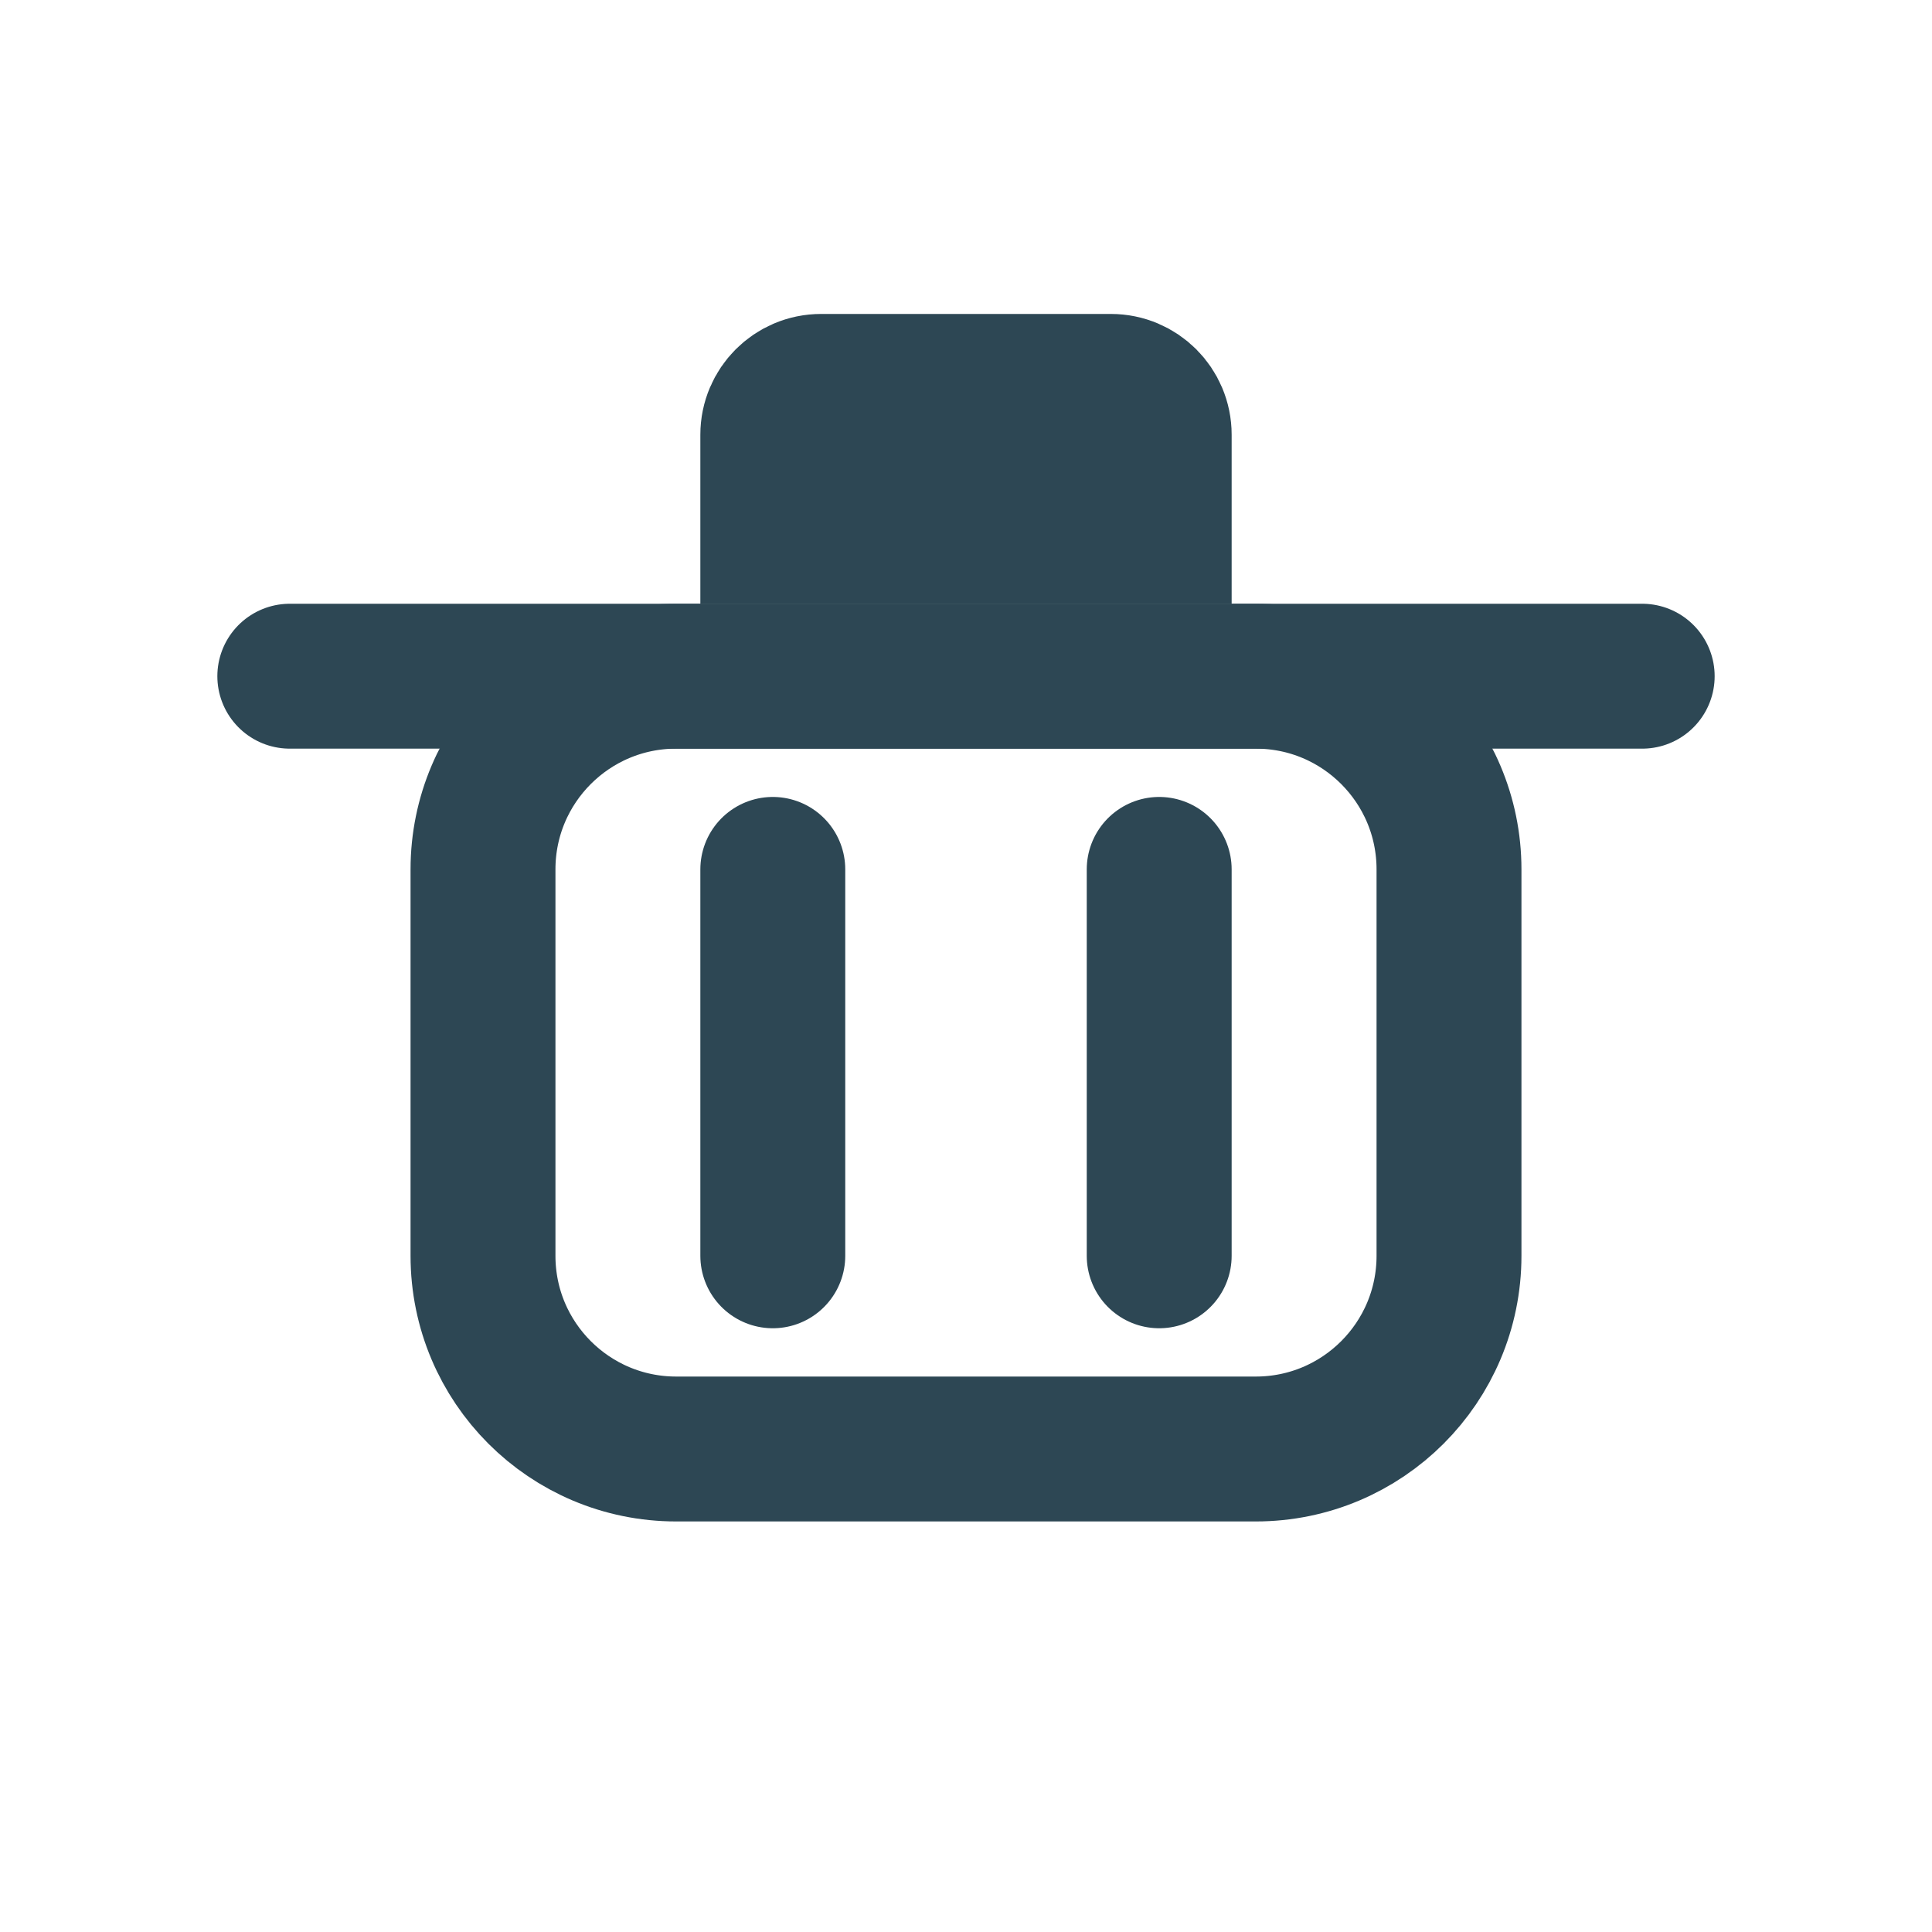
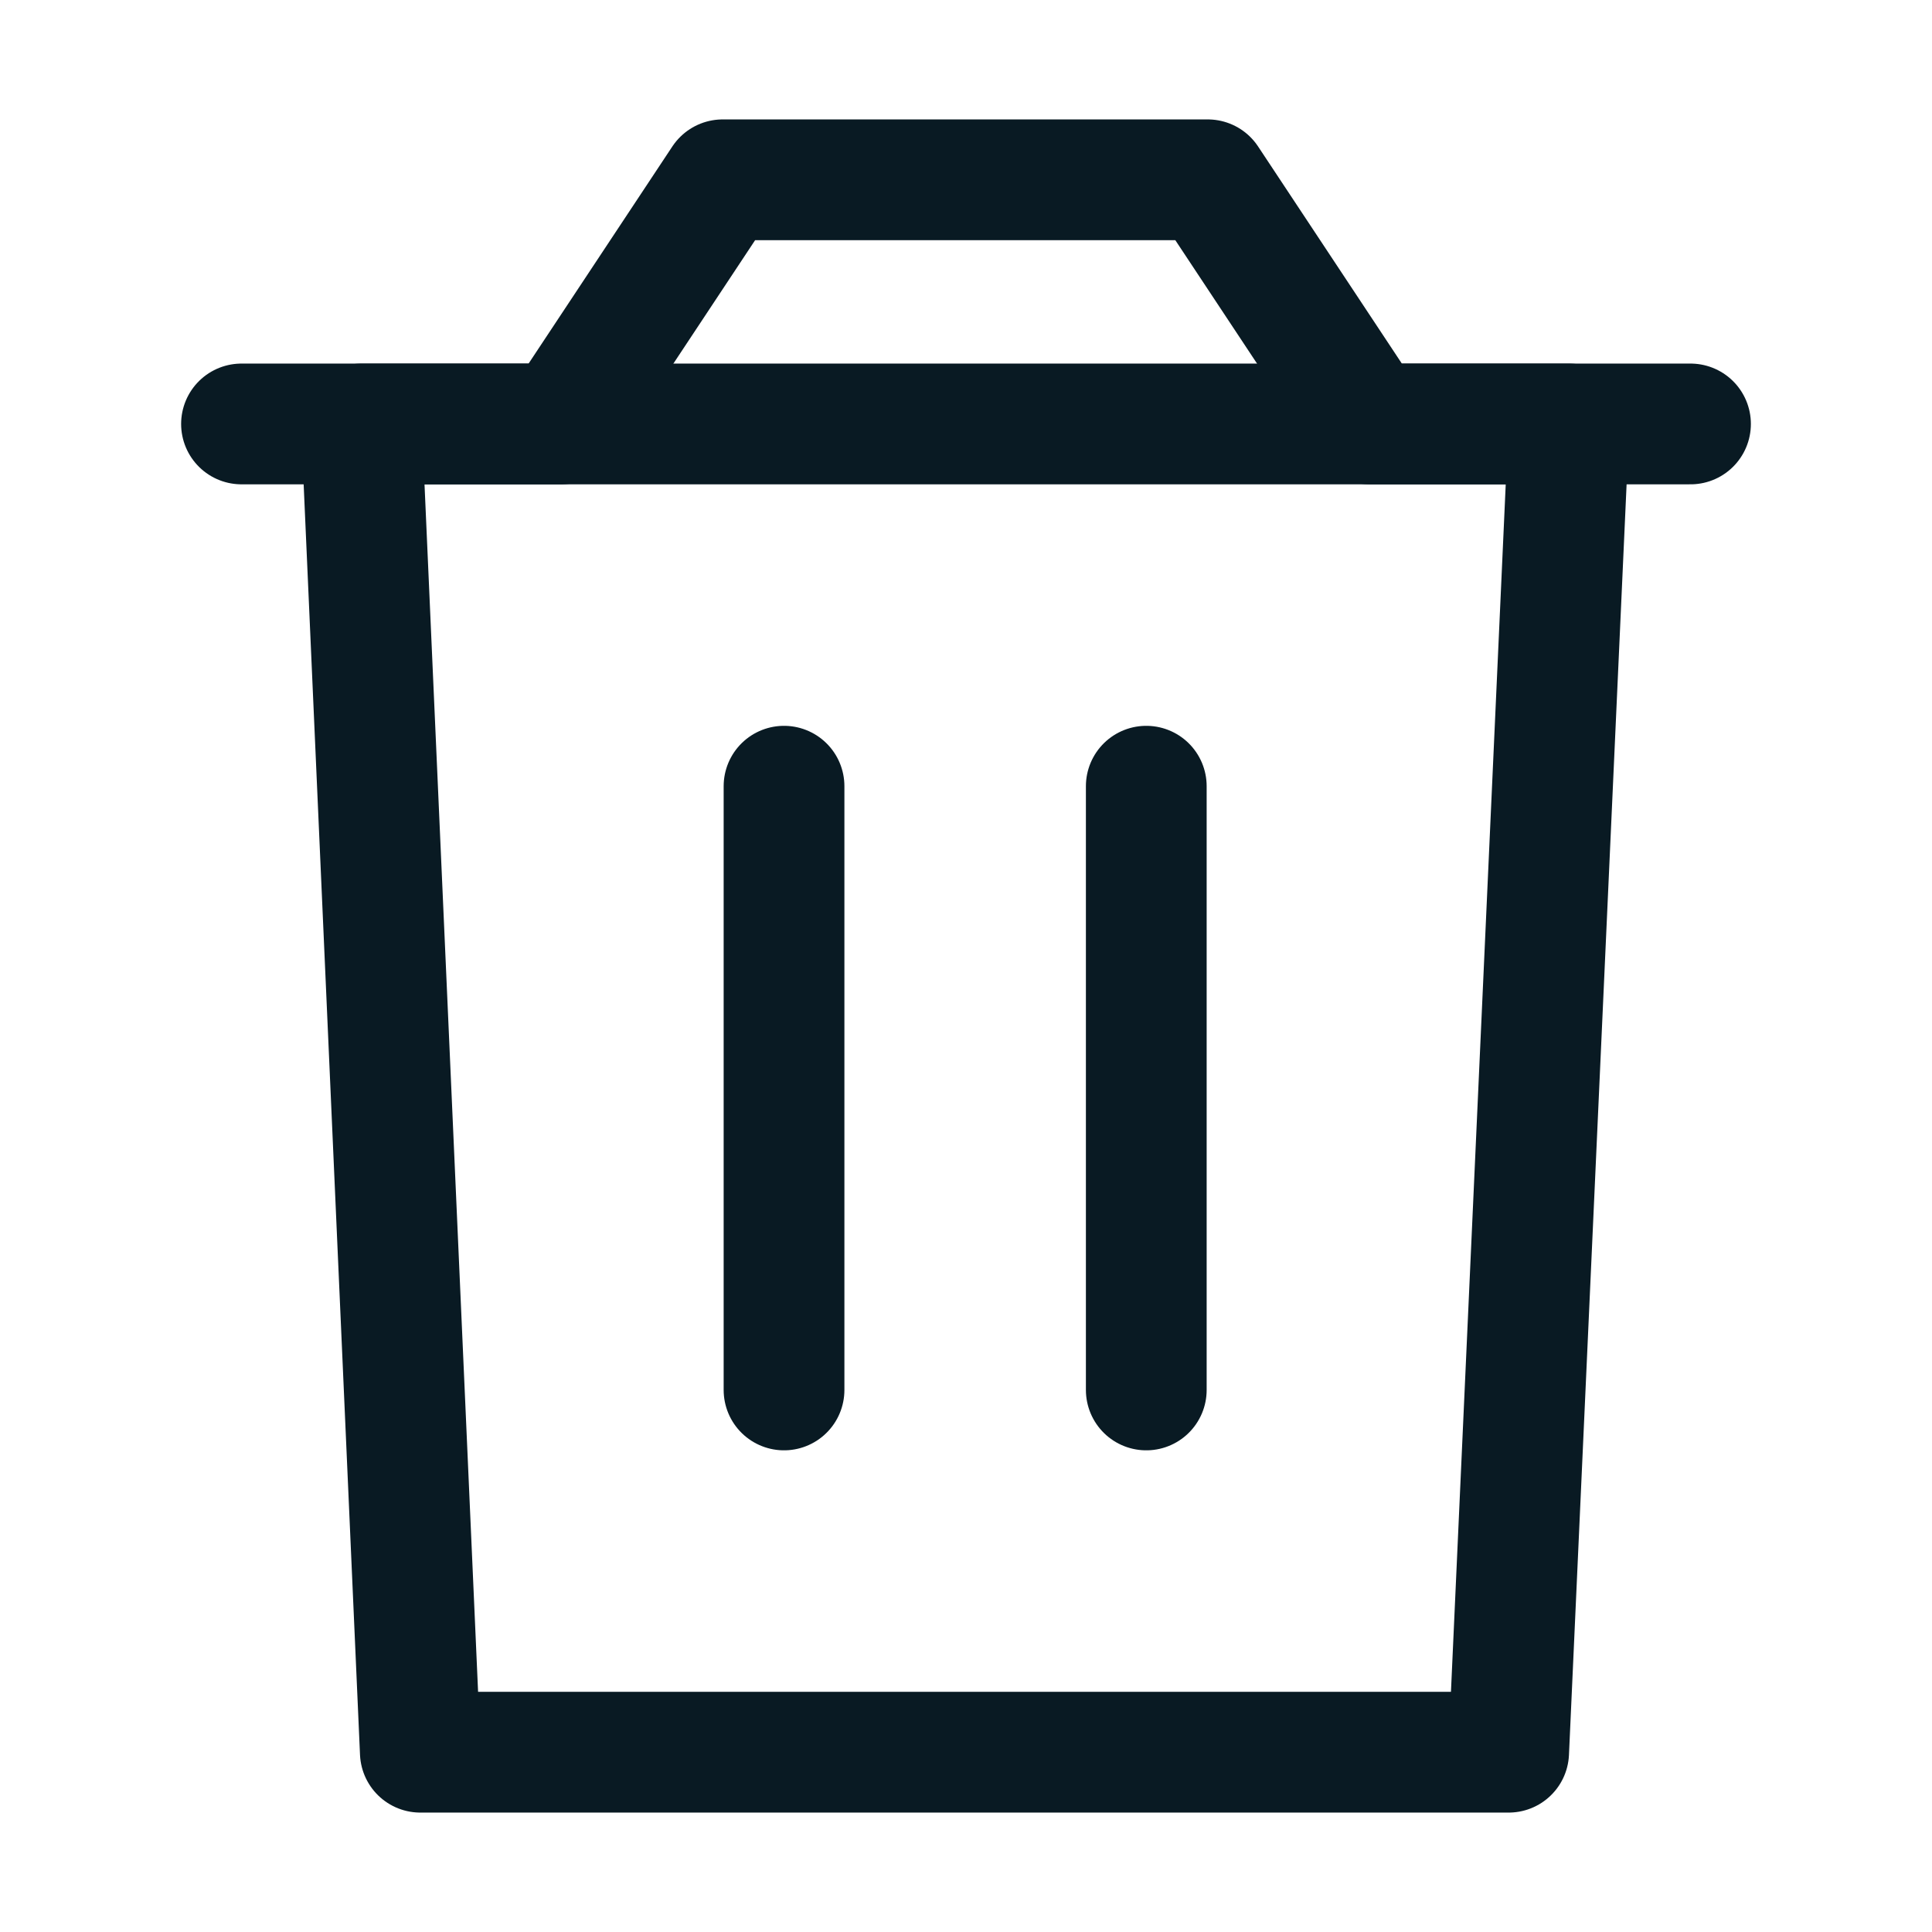
- <svg xmlns="http://www.w3.org/2000/svg" width="20" height="20" viewBox="0 0 20 20" fill="none">
-   <rect x="5" y="7" width="10" height="8" rx="2" stroke="#2D4754" stroke-width="1.5" fill="none" />
-   <path d="M8 9V13" stroke="#2D4754" stroke-width="1.5" stroke-linecap="round" />
-   <path d="M12 9V13" stroke="#2D4754" stroke-width="1.5" stroke-linecap="round" />
-   <path d="M3 7H17" stroke="#2D4754" stroke-width="1.5" stroke-linecap="round" />
-   <path d="M8.5 4H11.5C11.776 4 12 4.224 12 4.5V5.5H8V4.5C8 4.224 8.224 4 8.5 4Z" stroke="#2D4754" stroke-width="1.5" fill="none" />
+ <svg xmlns="http://www.w3.org/2000/svg" width="16" height="16" viewBox="0 0 16 16" fill="none">
+   <path d="M12.494 14.511L12.993 3.511H2.993L3.481 14.511H12.494Z" stroke="#091A23" stroke-linejoin="round" />
+   <path d="M14 3.511H11.341L10.002 1.489H5.985L4.646 3.511H2" stroke="#091A23" stroke-linecap="round" stroke-linejoin="round" />
+   <path d="M6.493 6.511L6.493 11.511" stroke="#091A23" stroke-linecap="round" />
+   <path d="M9.493 6.511L9.493 11.511" stroke="#091A23" stroke-linecap="round" />
</svg>
